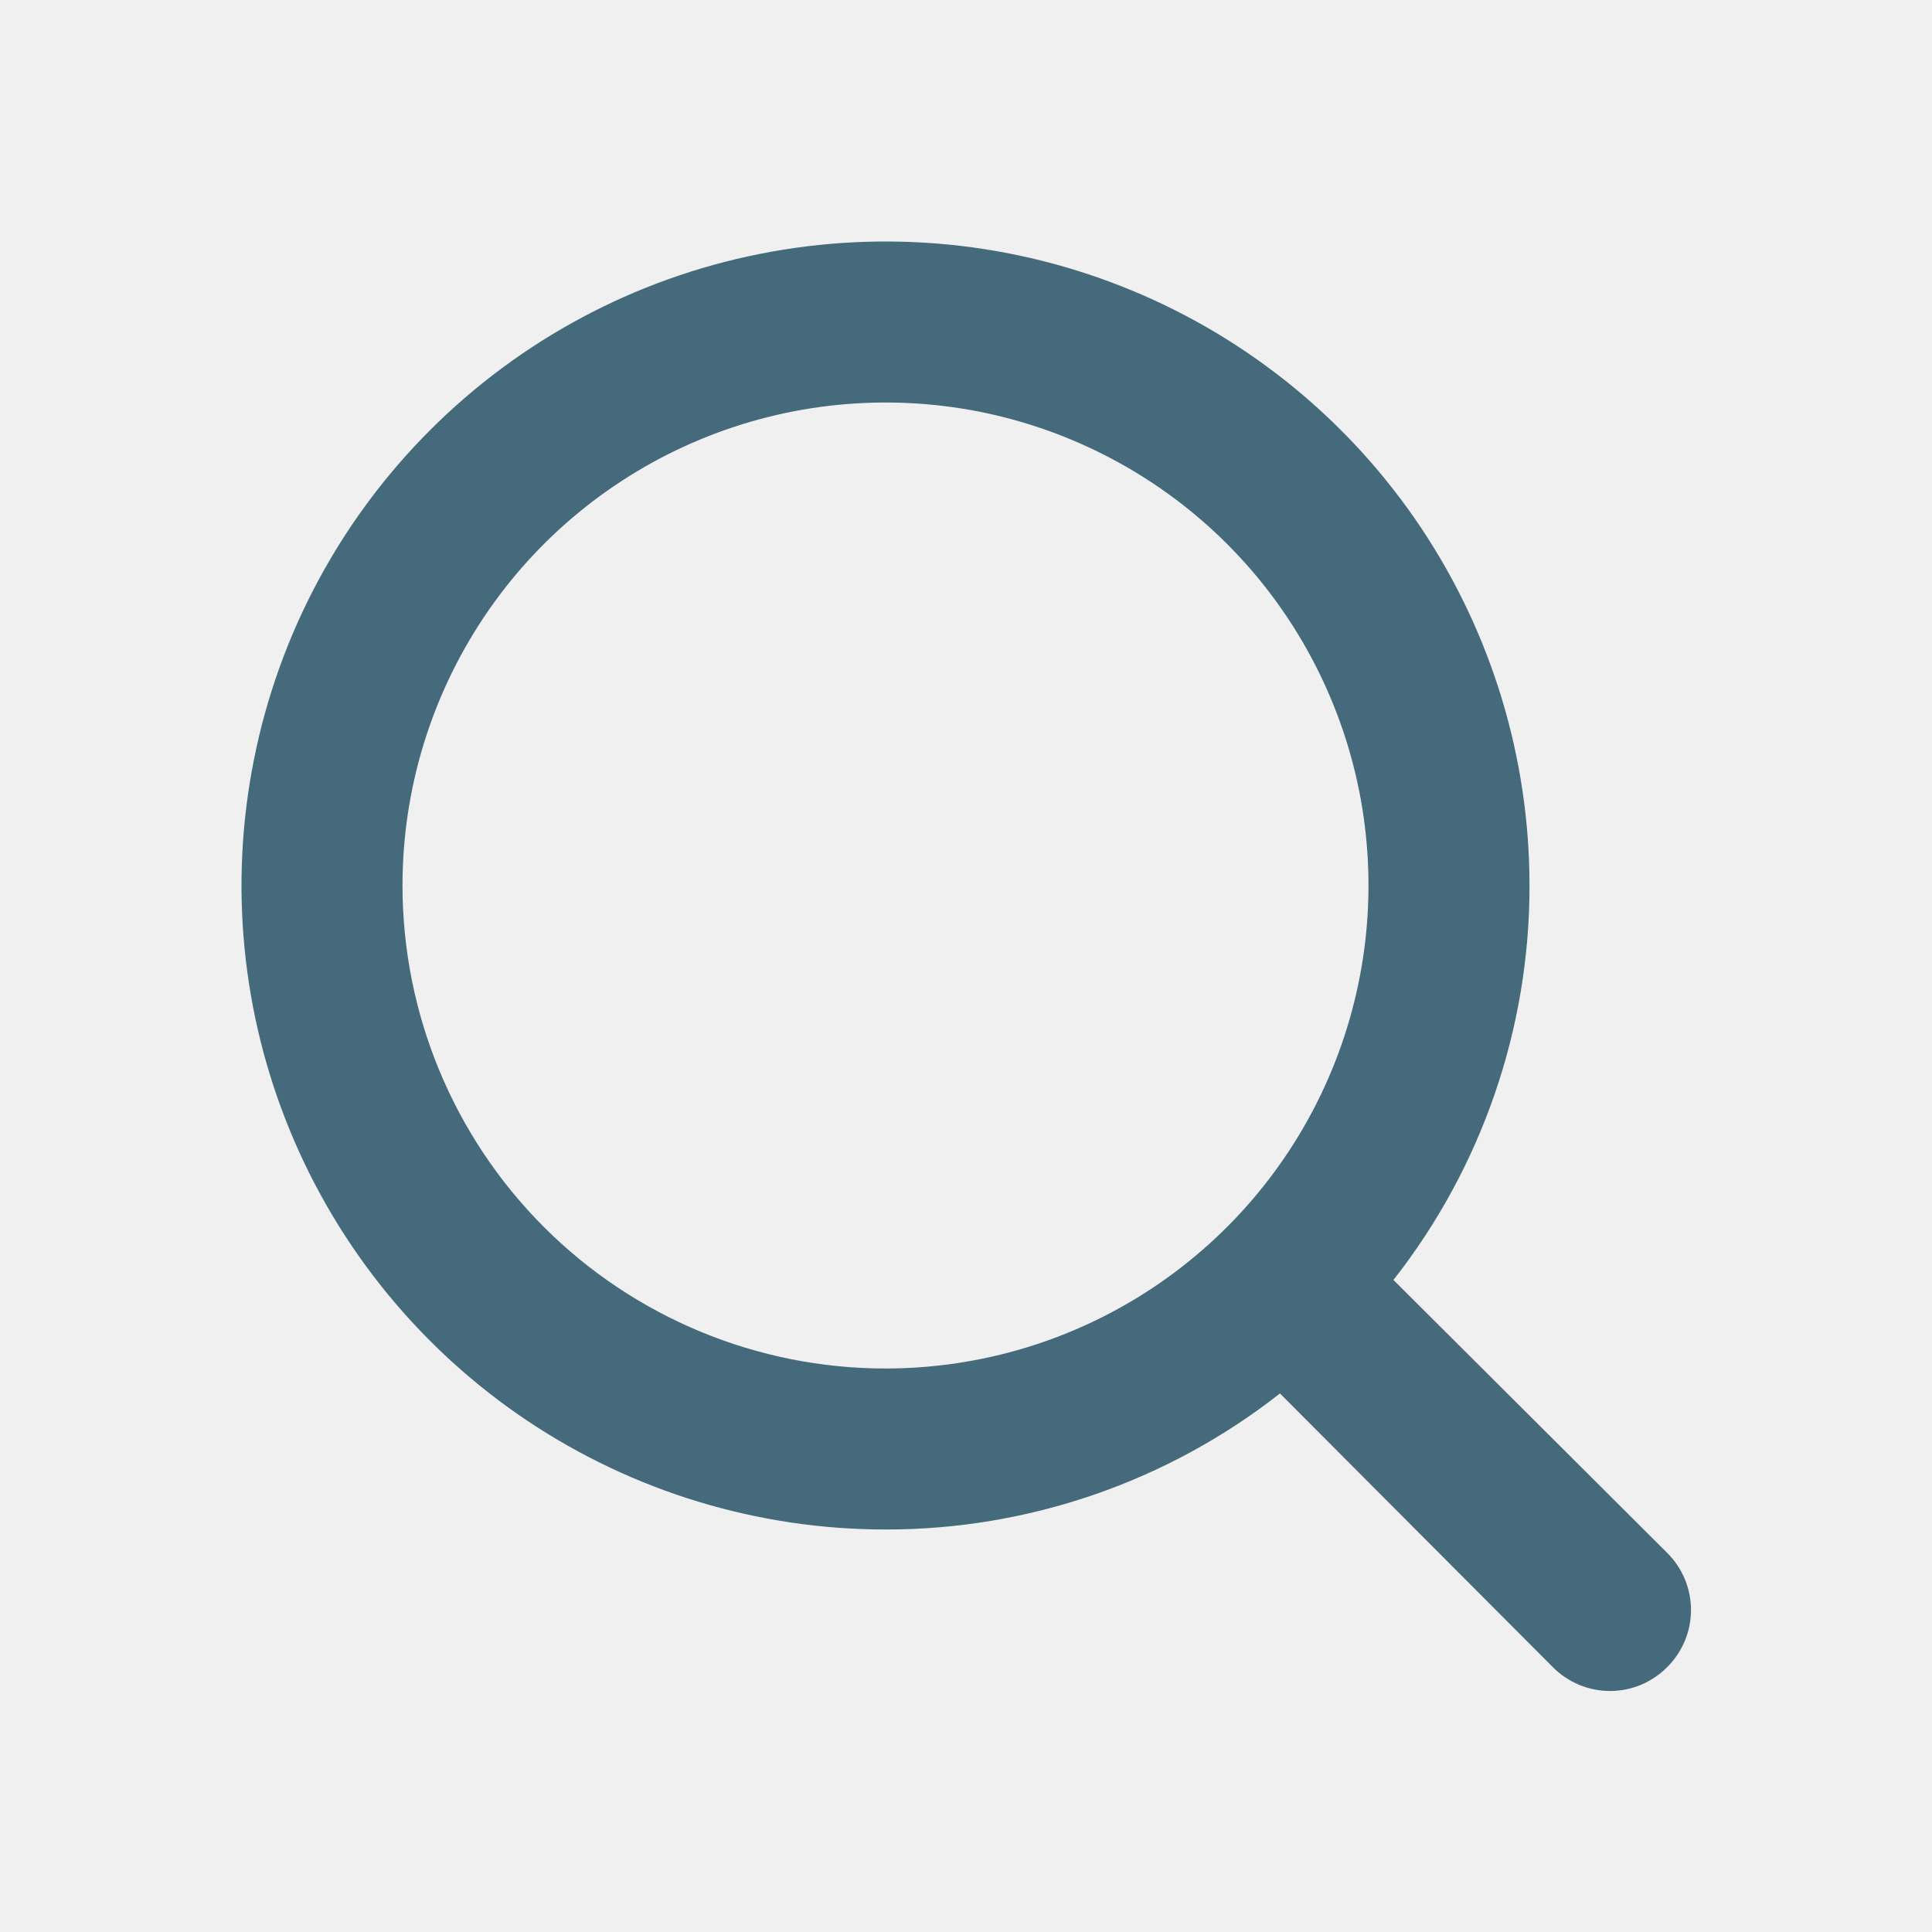
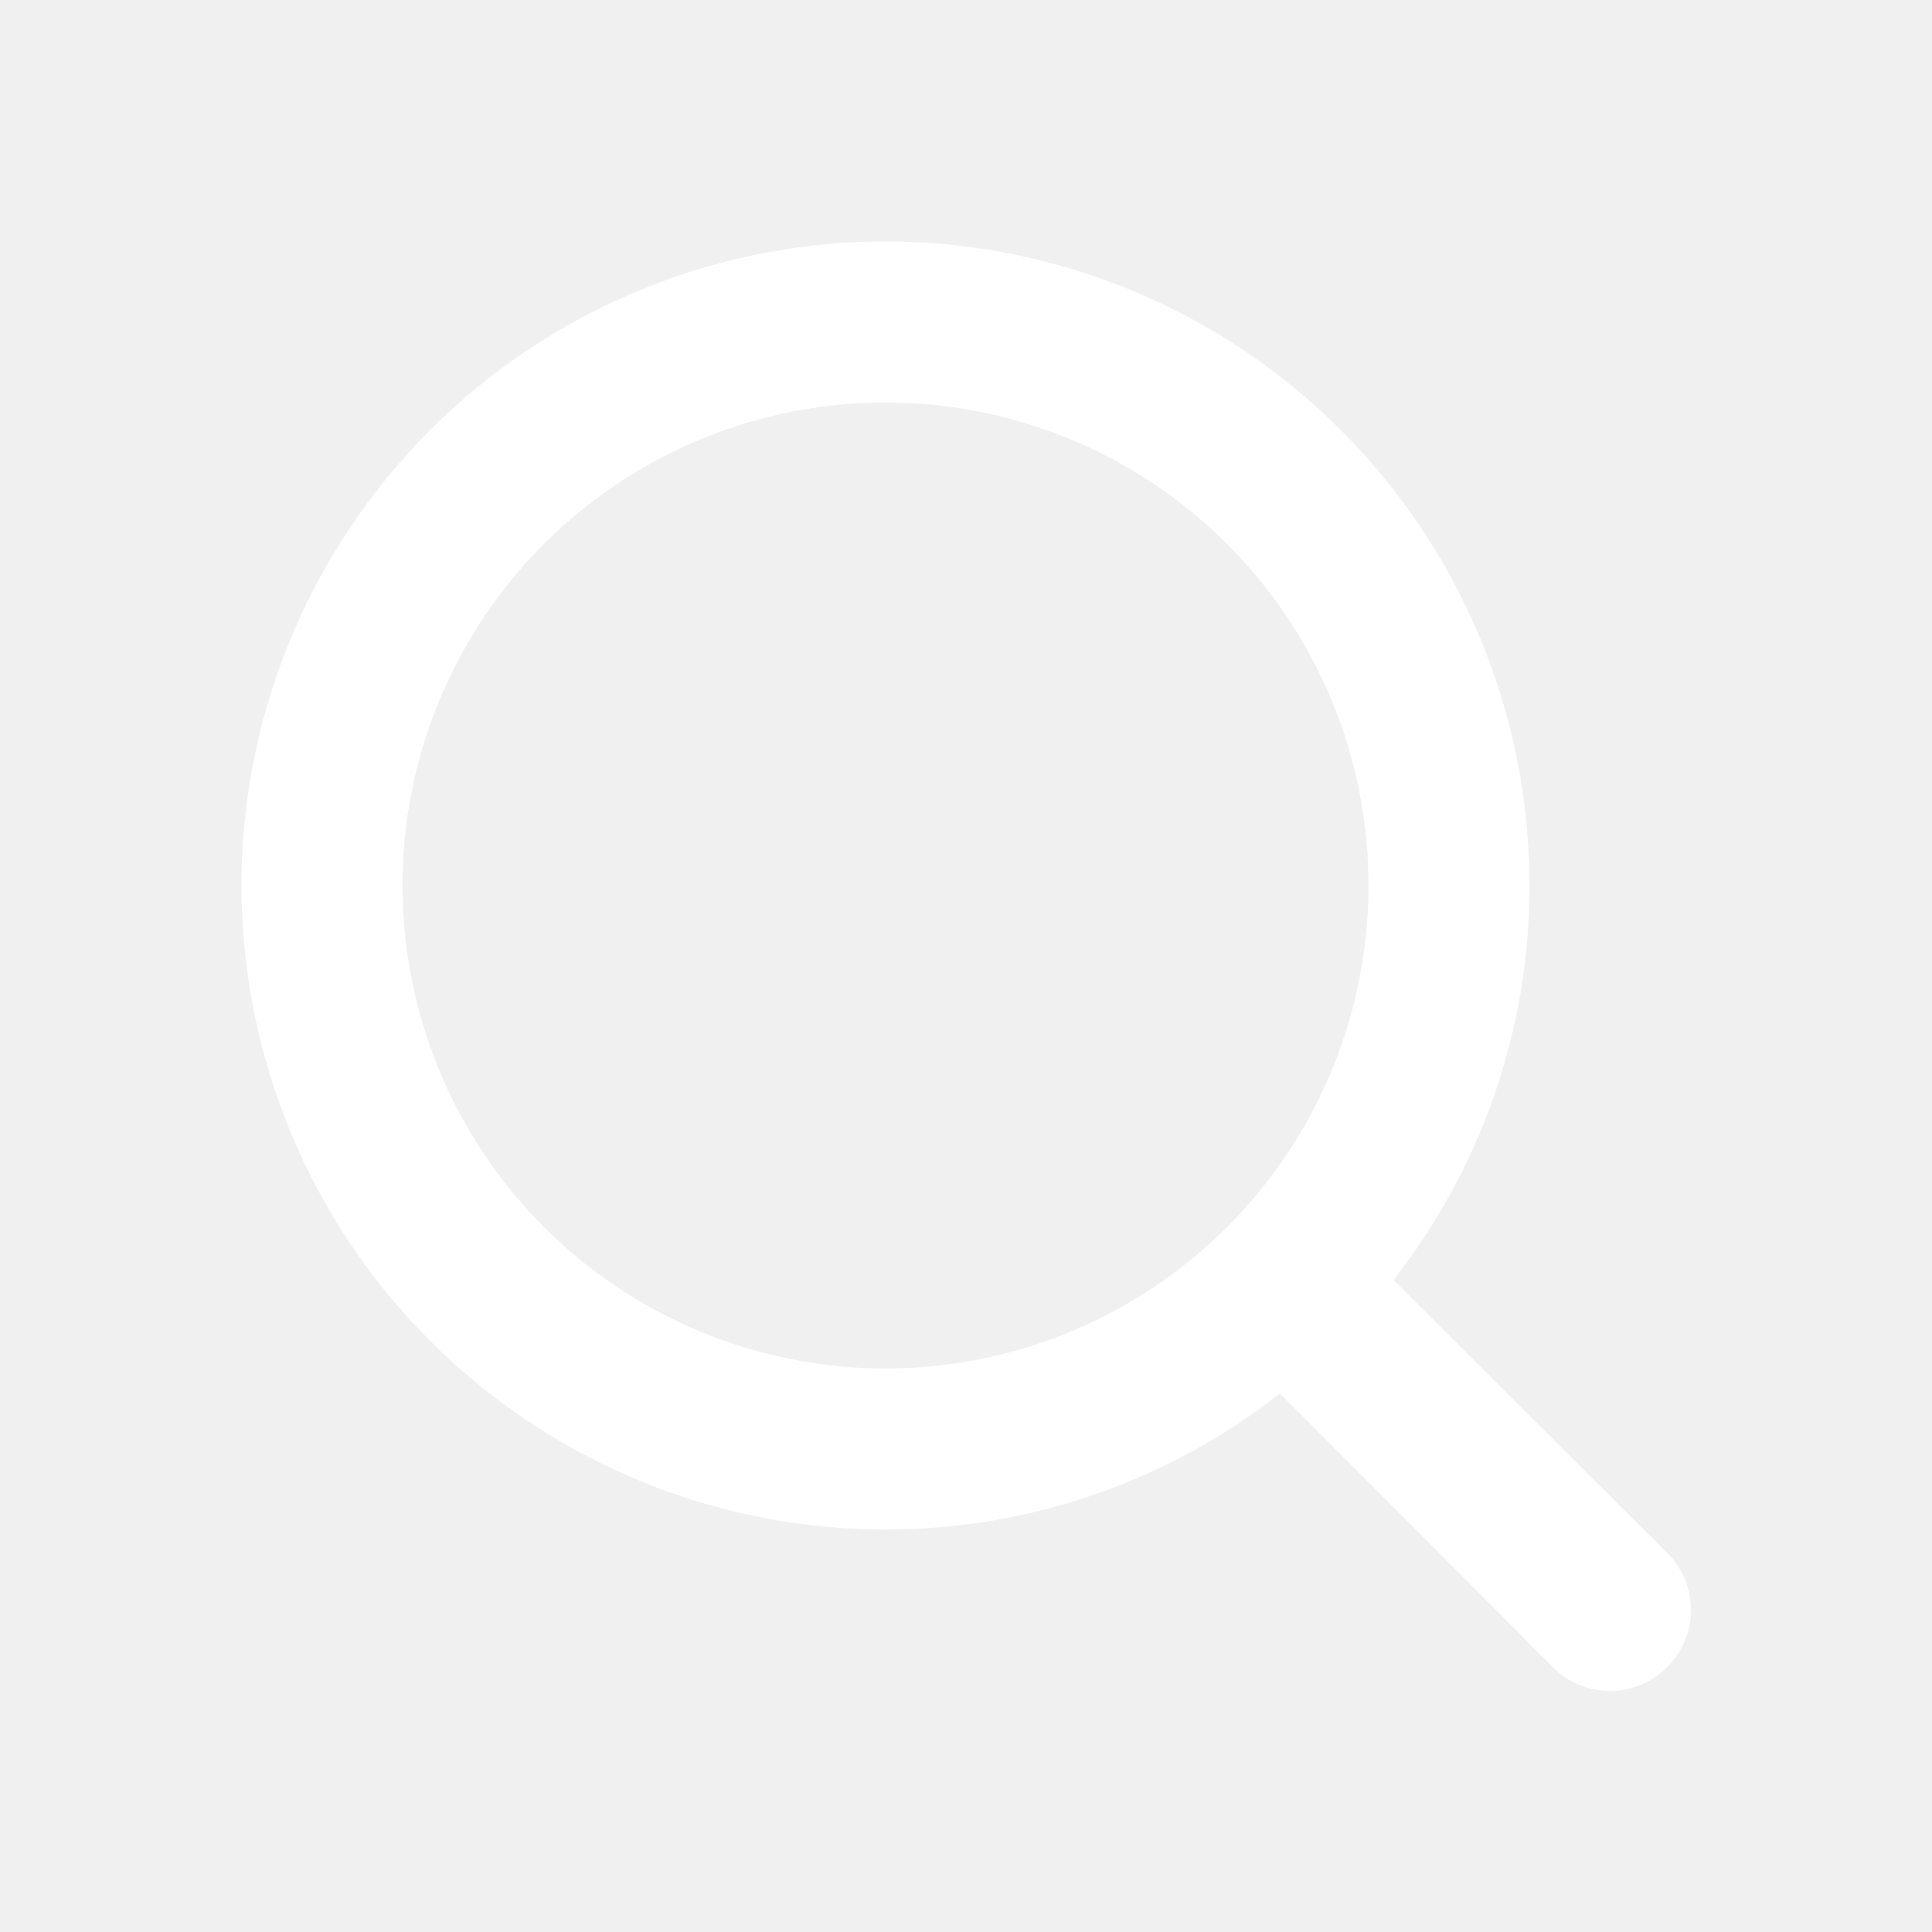
<svg xmlns="http://www.w3.org/2000/svg" width="24" height="24" viewBox="0 0 24 24" fill="none">
-   <path d="M20.71 19.29L17.31 15.9C18.407 14.502 19.002 12.777 19 11C19 9.418 18.531 7.871 17.652 6.555C16.773 5.24 15.523 4.214 14.062 3.609C12.6 3.003 10.991 2.845 9.439 3.154C7.887 3.462 6.462 4.224 5.343 5.343C4.224 6.462 3.462 7.887 3.154 9.439C2.845 10.991 3.003 12.6 3.609 14.062C4.214 15.523 5.24 16.773 6.555 17.652C7.871 18.531 9.418 19 11 19C12.777 19.002 14.502 18.407 15.9 17.31L19.29 20.71C19.383 20.804 19.494 20.878 19.615 20.929C19.737 20.98 19.868 21.006 20 21.006C20.132 21.006 20.263 20.98 20.385 20.929C20.506 20.878 20.617 20.804 20.71 20.71C20.804 20.617 20.878 20.506 20.929 20.385C20.98 20.263 21.006 20.132 21.006 20C21.006 19.868 20.98 19.737 20.929 19.615C20.878 19.494 20.804 19.383 20.71 19.29V19.29ZM5 11C5 9.813 5.352 8.653 6.011 7.667C6.67 6.68 7.608 5.911 8.704 5.457C9.8 5.003 11.007 4.884 12.171 5.115C13.334 5.347 14.403 5.918 15.243 6.757C16.082 7.596 16.653 8.666 16.885 9.829C17.116 10.993 16.997 12.2 16.543 13.296C16.089 14.393 15.32 15.329 14.333 15.989C13.347 16.648 12.187 17 11 17C9.409 17 7.883 16.368 6.757 15.243C5.632 14.117 5 12.591 5 11Z" fill="#446A7C" />
+   <path d="M20.71 19.29L17.31 15.9C18.407 14.502 19.002 12.777 19 11C19 9.418 18.531 7.871 17.652 6.555C16.773 5.24 15.523 4.214 14.062 3.609C12.6 3.003 10.991 2.845 9.439 3.154C7.887 3.462 6.462 4.224 5.343 5.343C4.224 6.462 3.462 7.887 3.154 9.439C2.845 10.991 3.003 12.6 3.609 14.062C4.214 15.523 5.24 16.773 6.555 17.652C7.871 18.531 9.418 19 11 19C12.777 19.002 14.502 18.407 15.9 17.31L19.29 20.71C19.383 20.804 19.494 20.878 19.615 20.929C19.737 20.98 19.868 21.006 20 21.006C20.132 21.006 20.263 20.98 20.385 20.929C20.506 20.878 20.617 20.804 20.71 20.71C20.804 20.617 20.878 20.506 20.929 20.385C20.98 20.263 21.006 20.132 21.006 20C21.006 19.868 20.98 19.737 20.929 19.615C20.878 19.494 20.804 19.383 20.71 19.29V19.29ZM5 11C5 9.813 5.352 8.653 6.011 7.667C6.67 6.68 7.608 5.911 8.704 5.457C9.8 5.003 11.007 4.884 12.171 5.115C13.334 5.347 14.403 5.918 15.243 6.757C16.082 7.596 16.653 8.666 16.885 9.829C17.116 10.993 16.997 12.2 16.543 13.296C16.089 14.393 15.32 15.329 14.333 15.989C13.347 16.648 12.187 17 11 17C9.409 17 7.883 16.368 6.757 15.243C5.632 14.117 5 12.591 5 11Z" fill="#ffffff" />
</svg>
